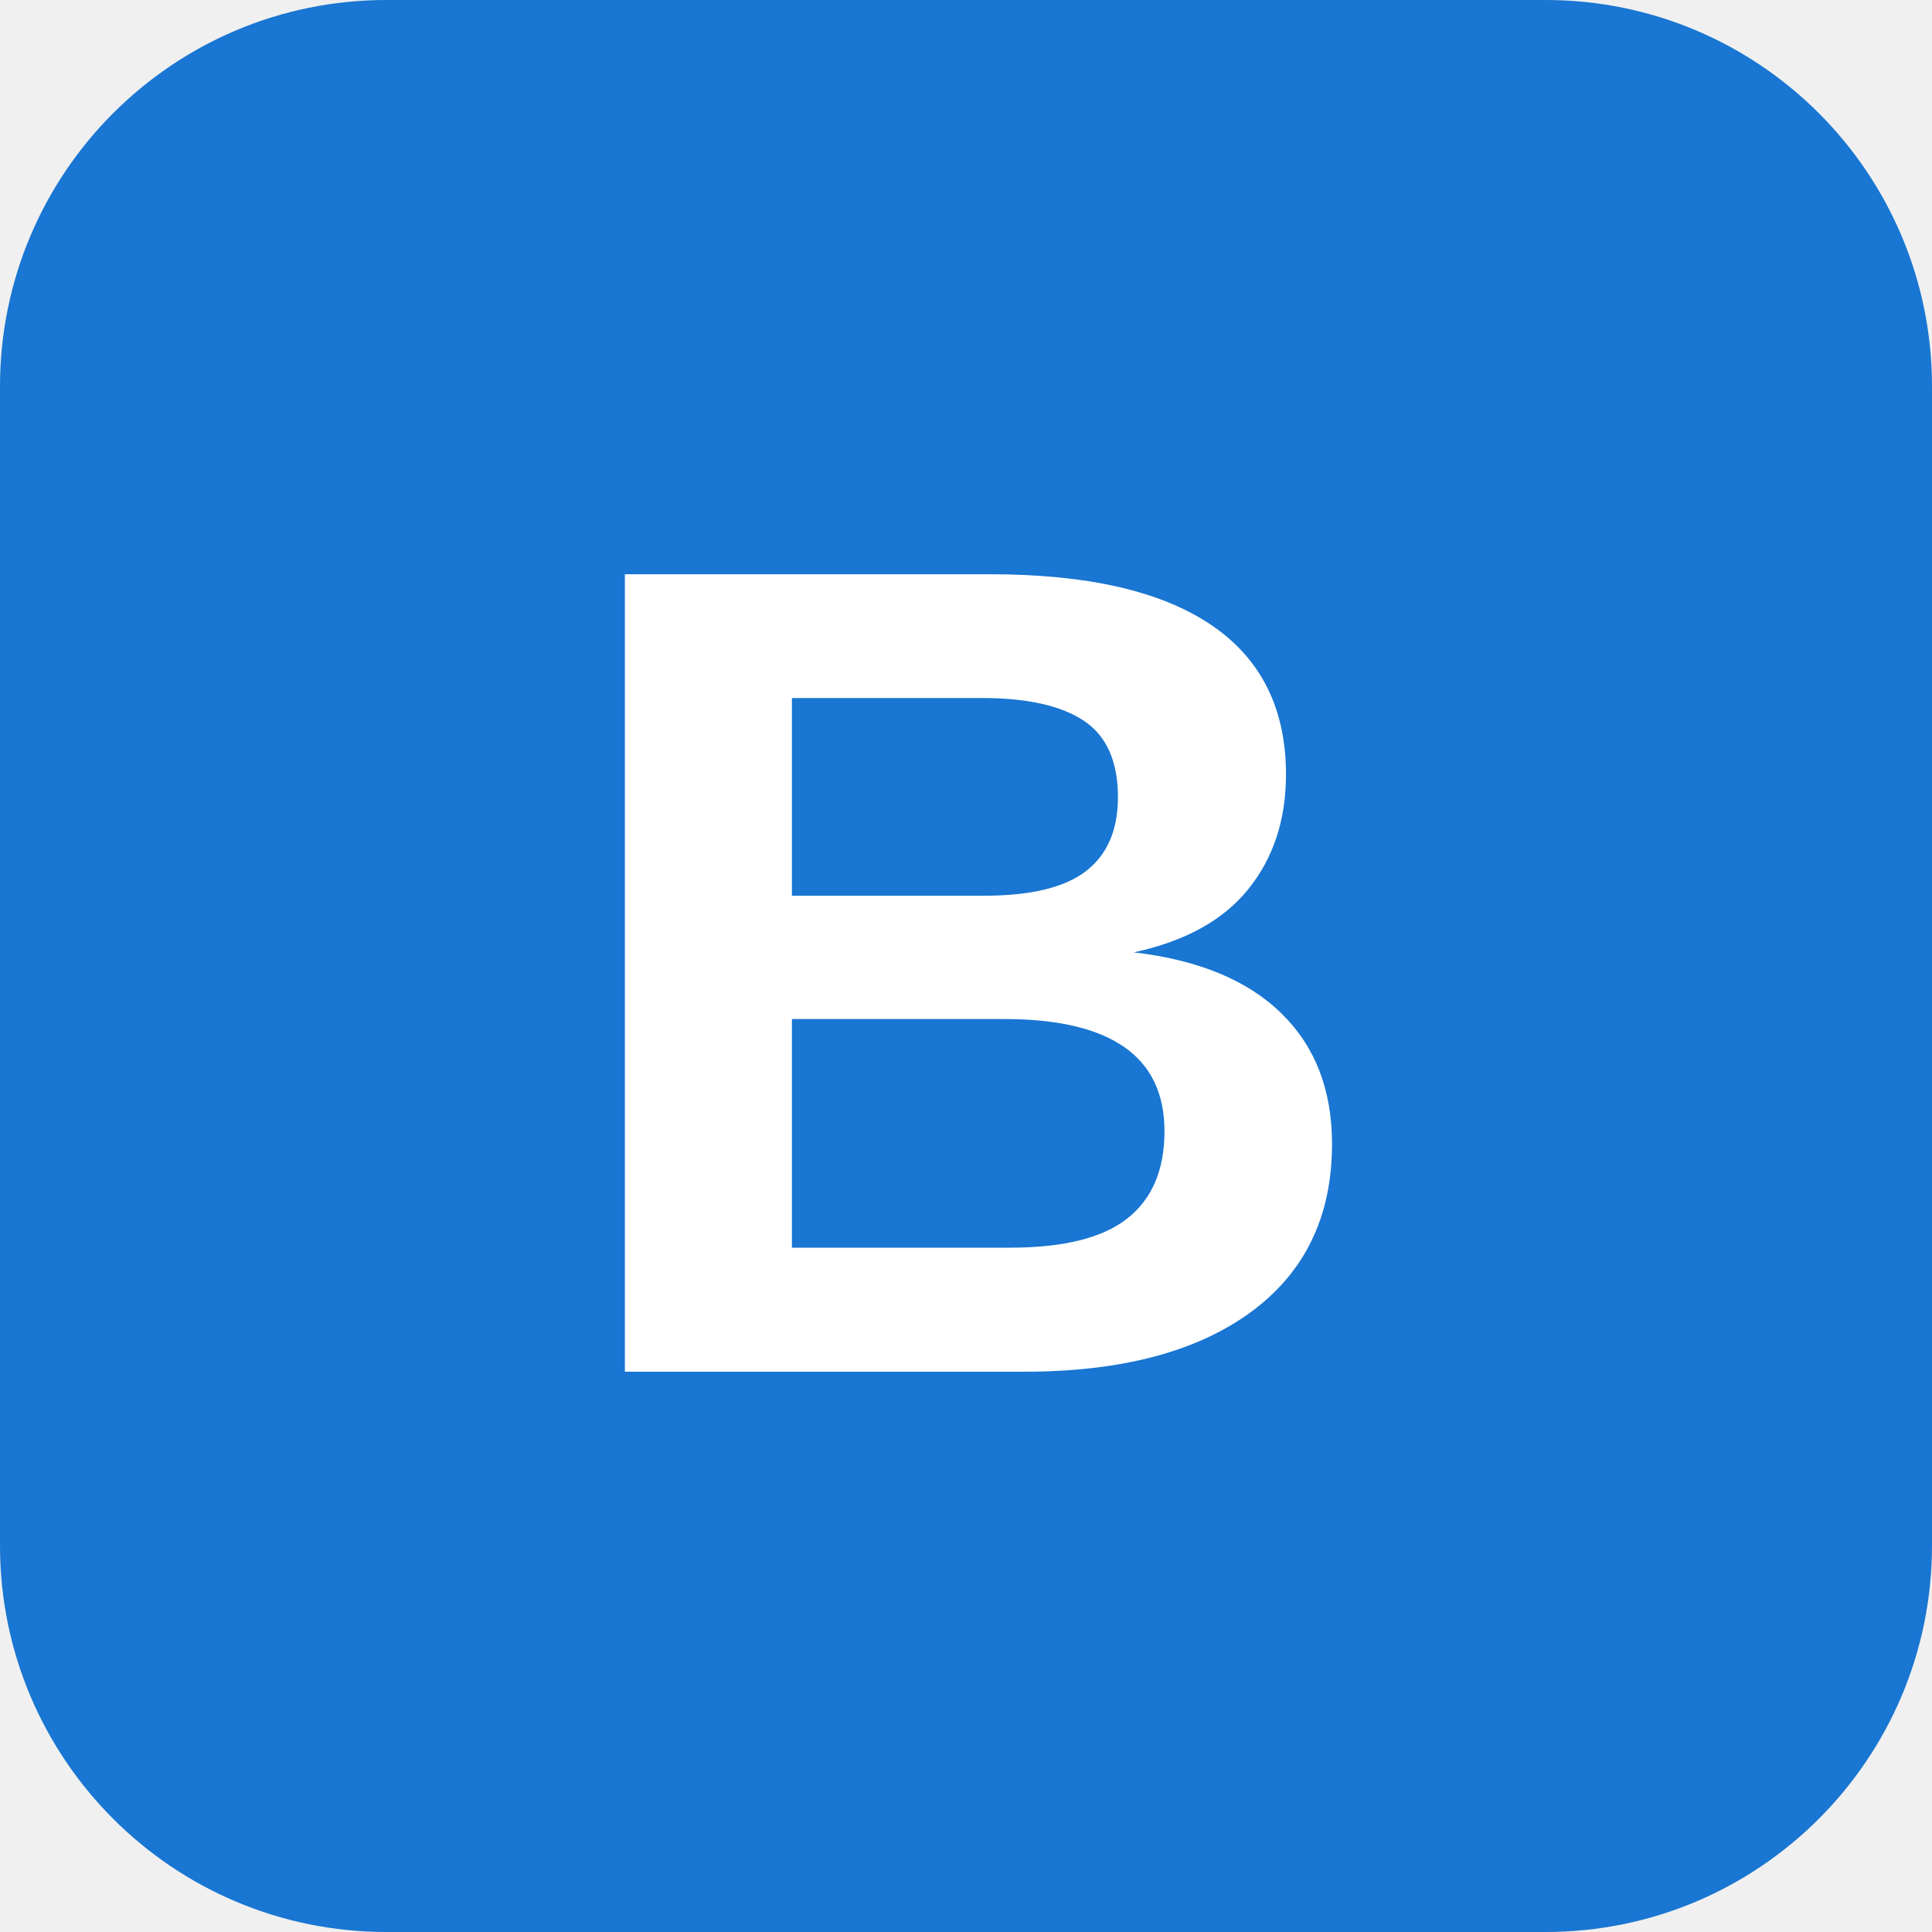
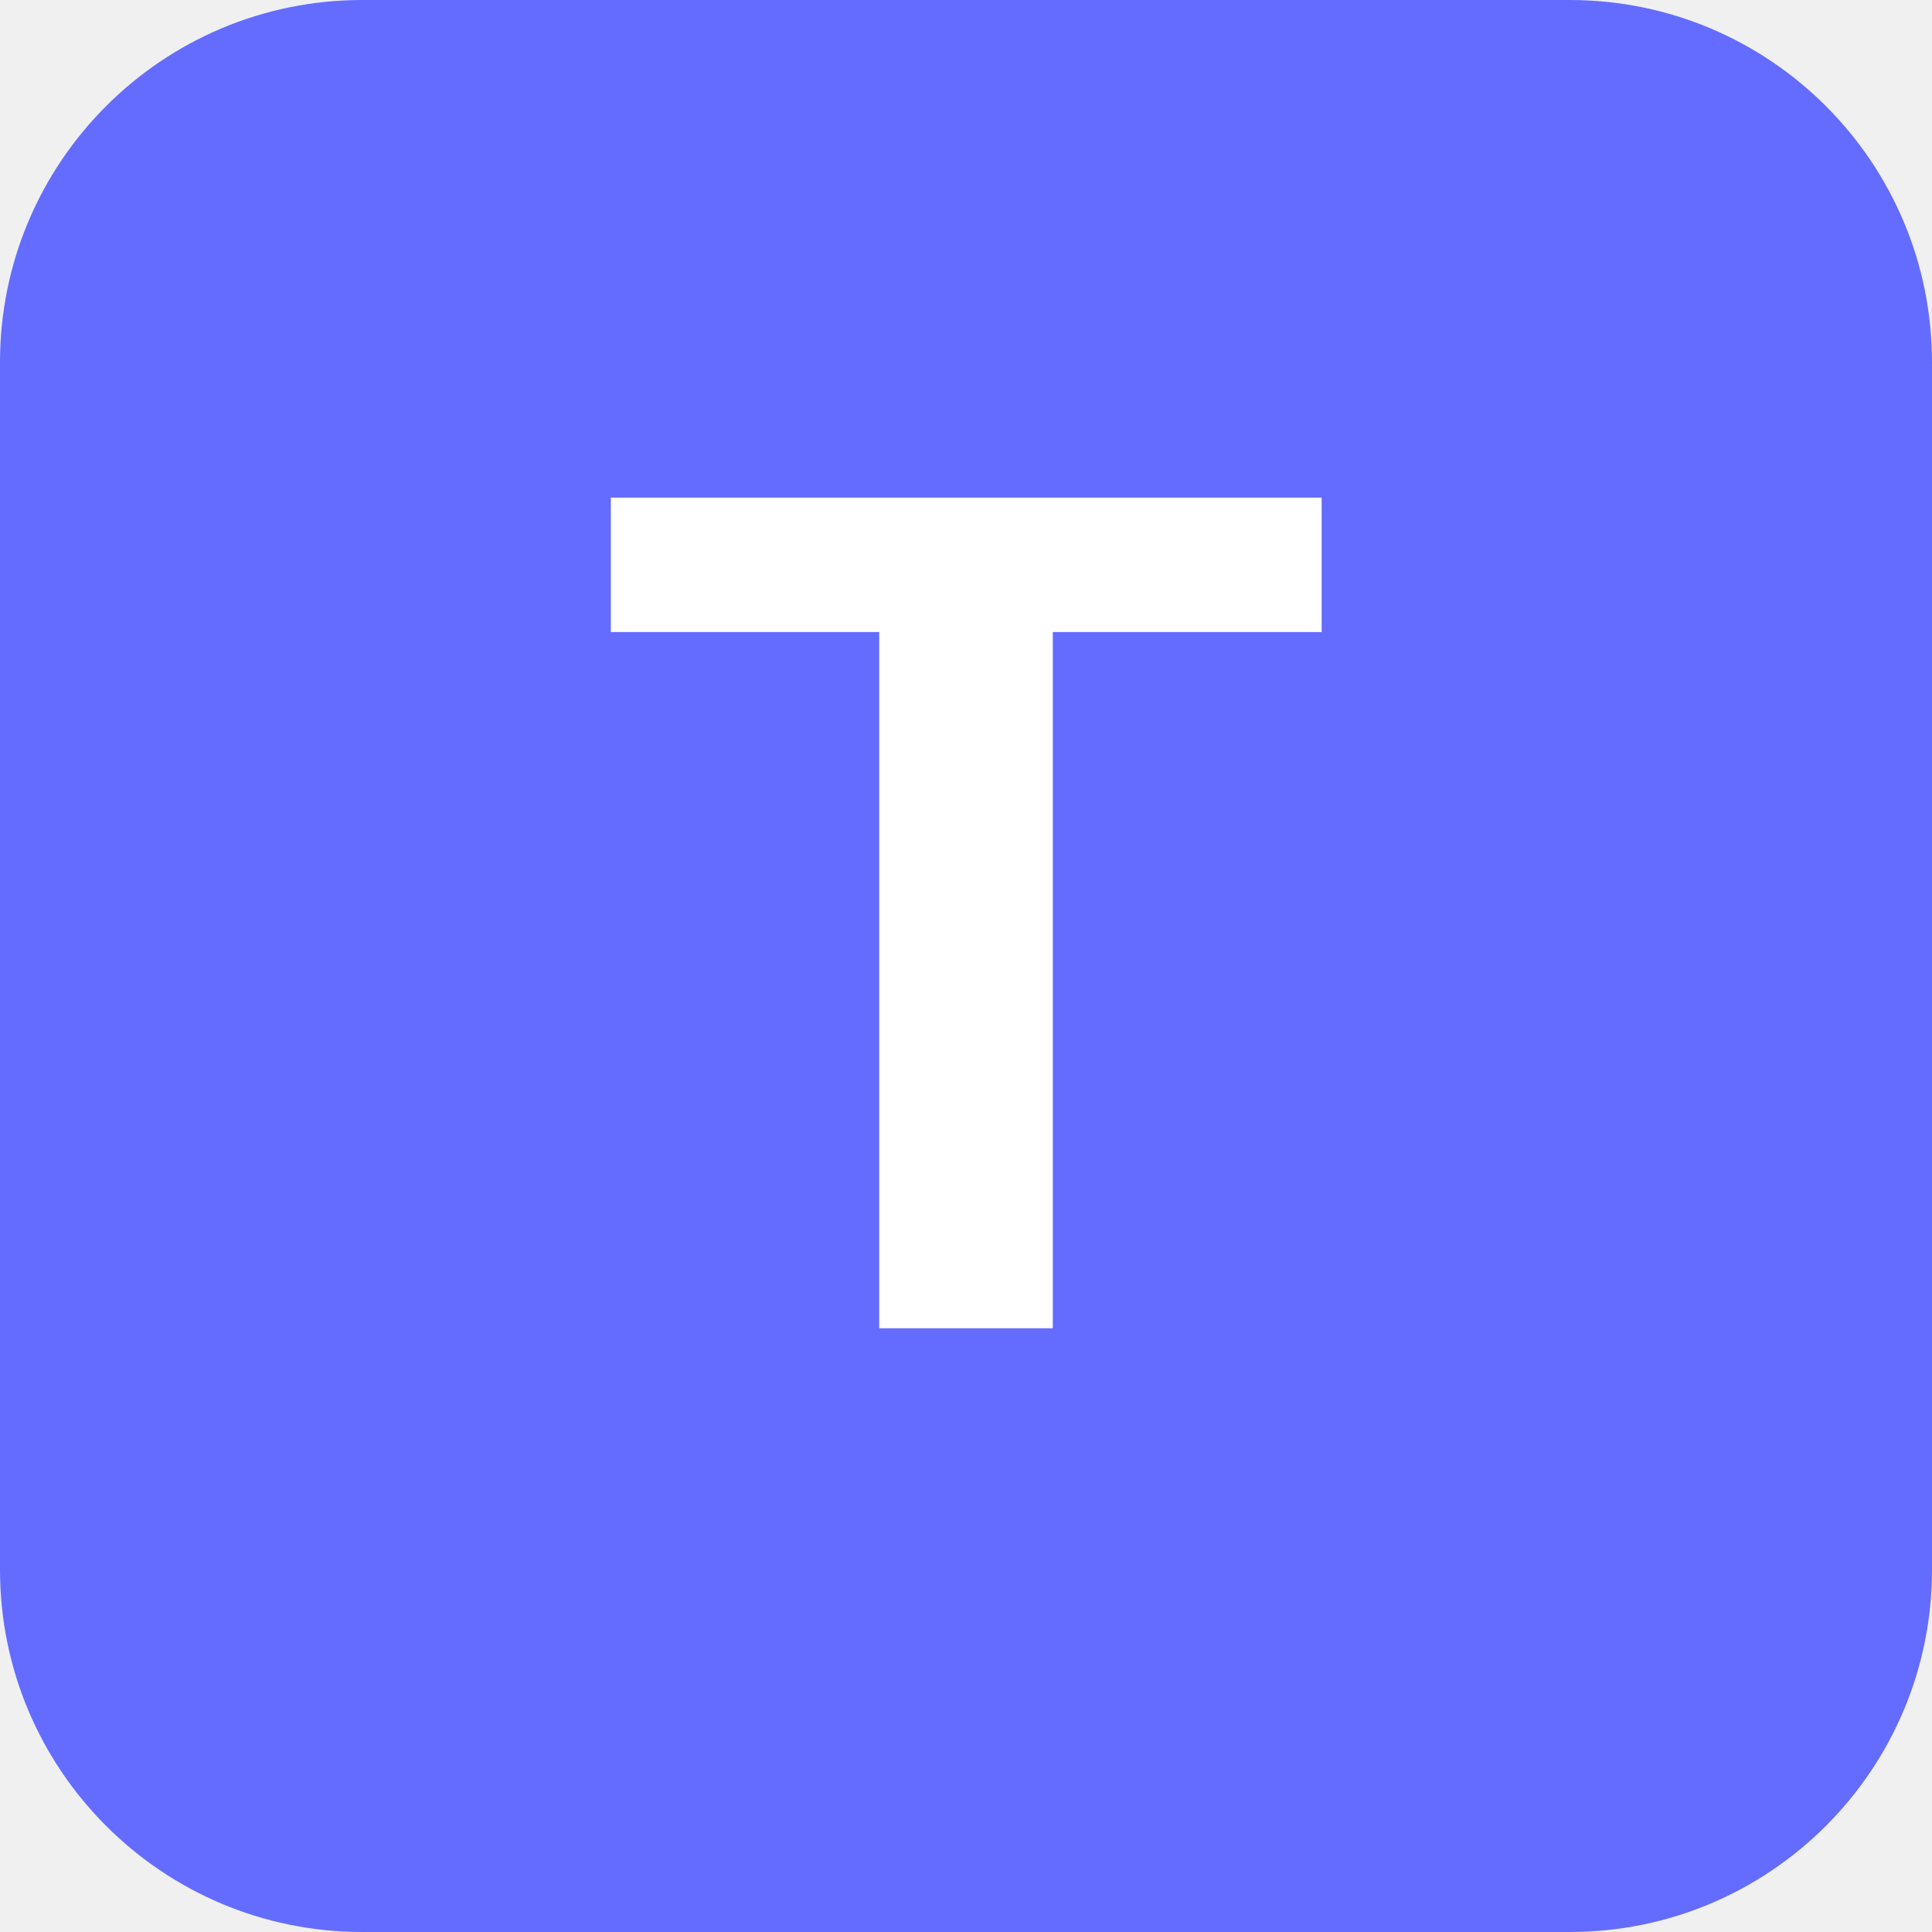
- <svg xmlns="http://www.w3.org/2000/svg" width="120" height="120" viewBox="0 0 120 120" fill="none">
-   <rect width="120" height="120" rx="24" fill="#1976D2" />
-   <text x="50%" y="50%" text-anchor="middle" dy=".35em" font-size="72" font-family="Arial, Helvetica, sans-serif" fill="#fff" font-weight="bold">B</text>
+ <svg xmlns="http://www.w3.org/2000/svg" width="64" height="64" viewBox="0 0 64 64" fill="none">
+   <rect width="64" height="64" rx="12" fill="#646CFF" />
+   <text x="32" y="44" text-anchor="middle" font-size="40" font-family="Arial, Helvetica, sans-serif" fill="#fff" font-weight="bold">T</text>
</svg>
